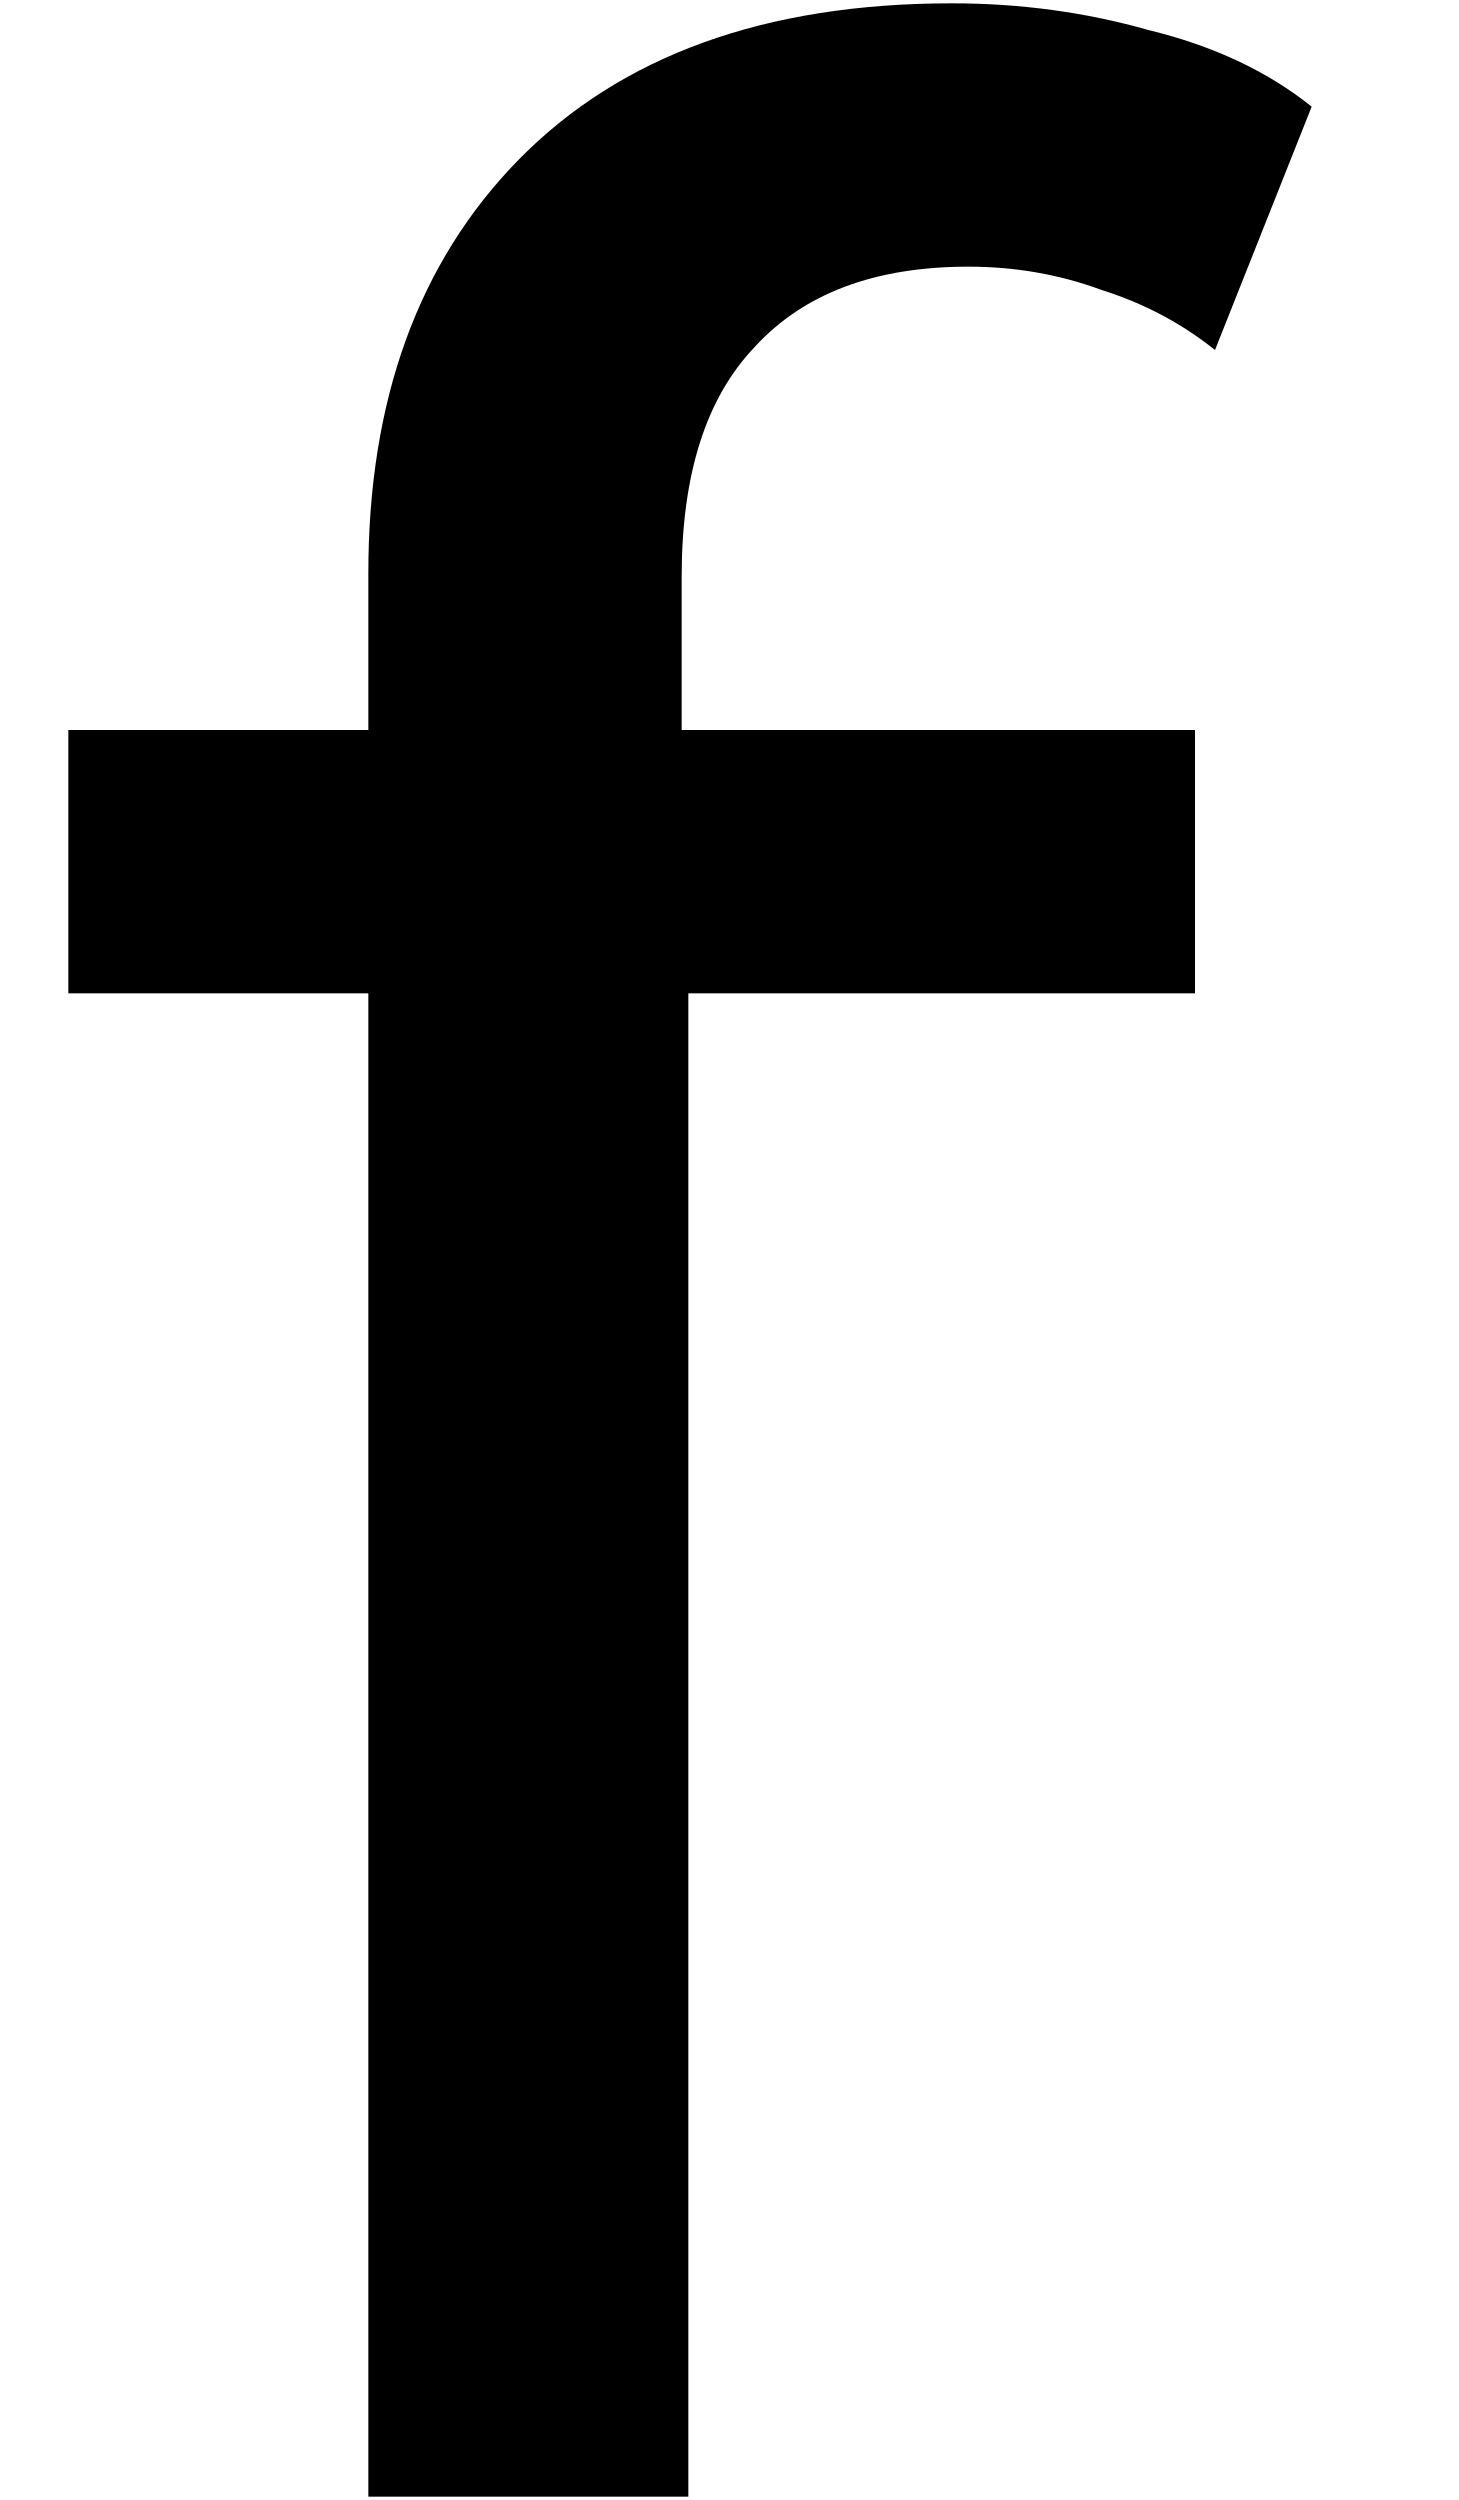
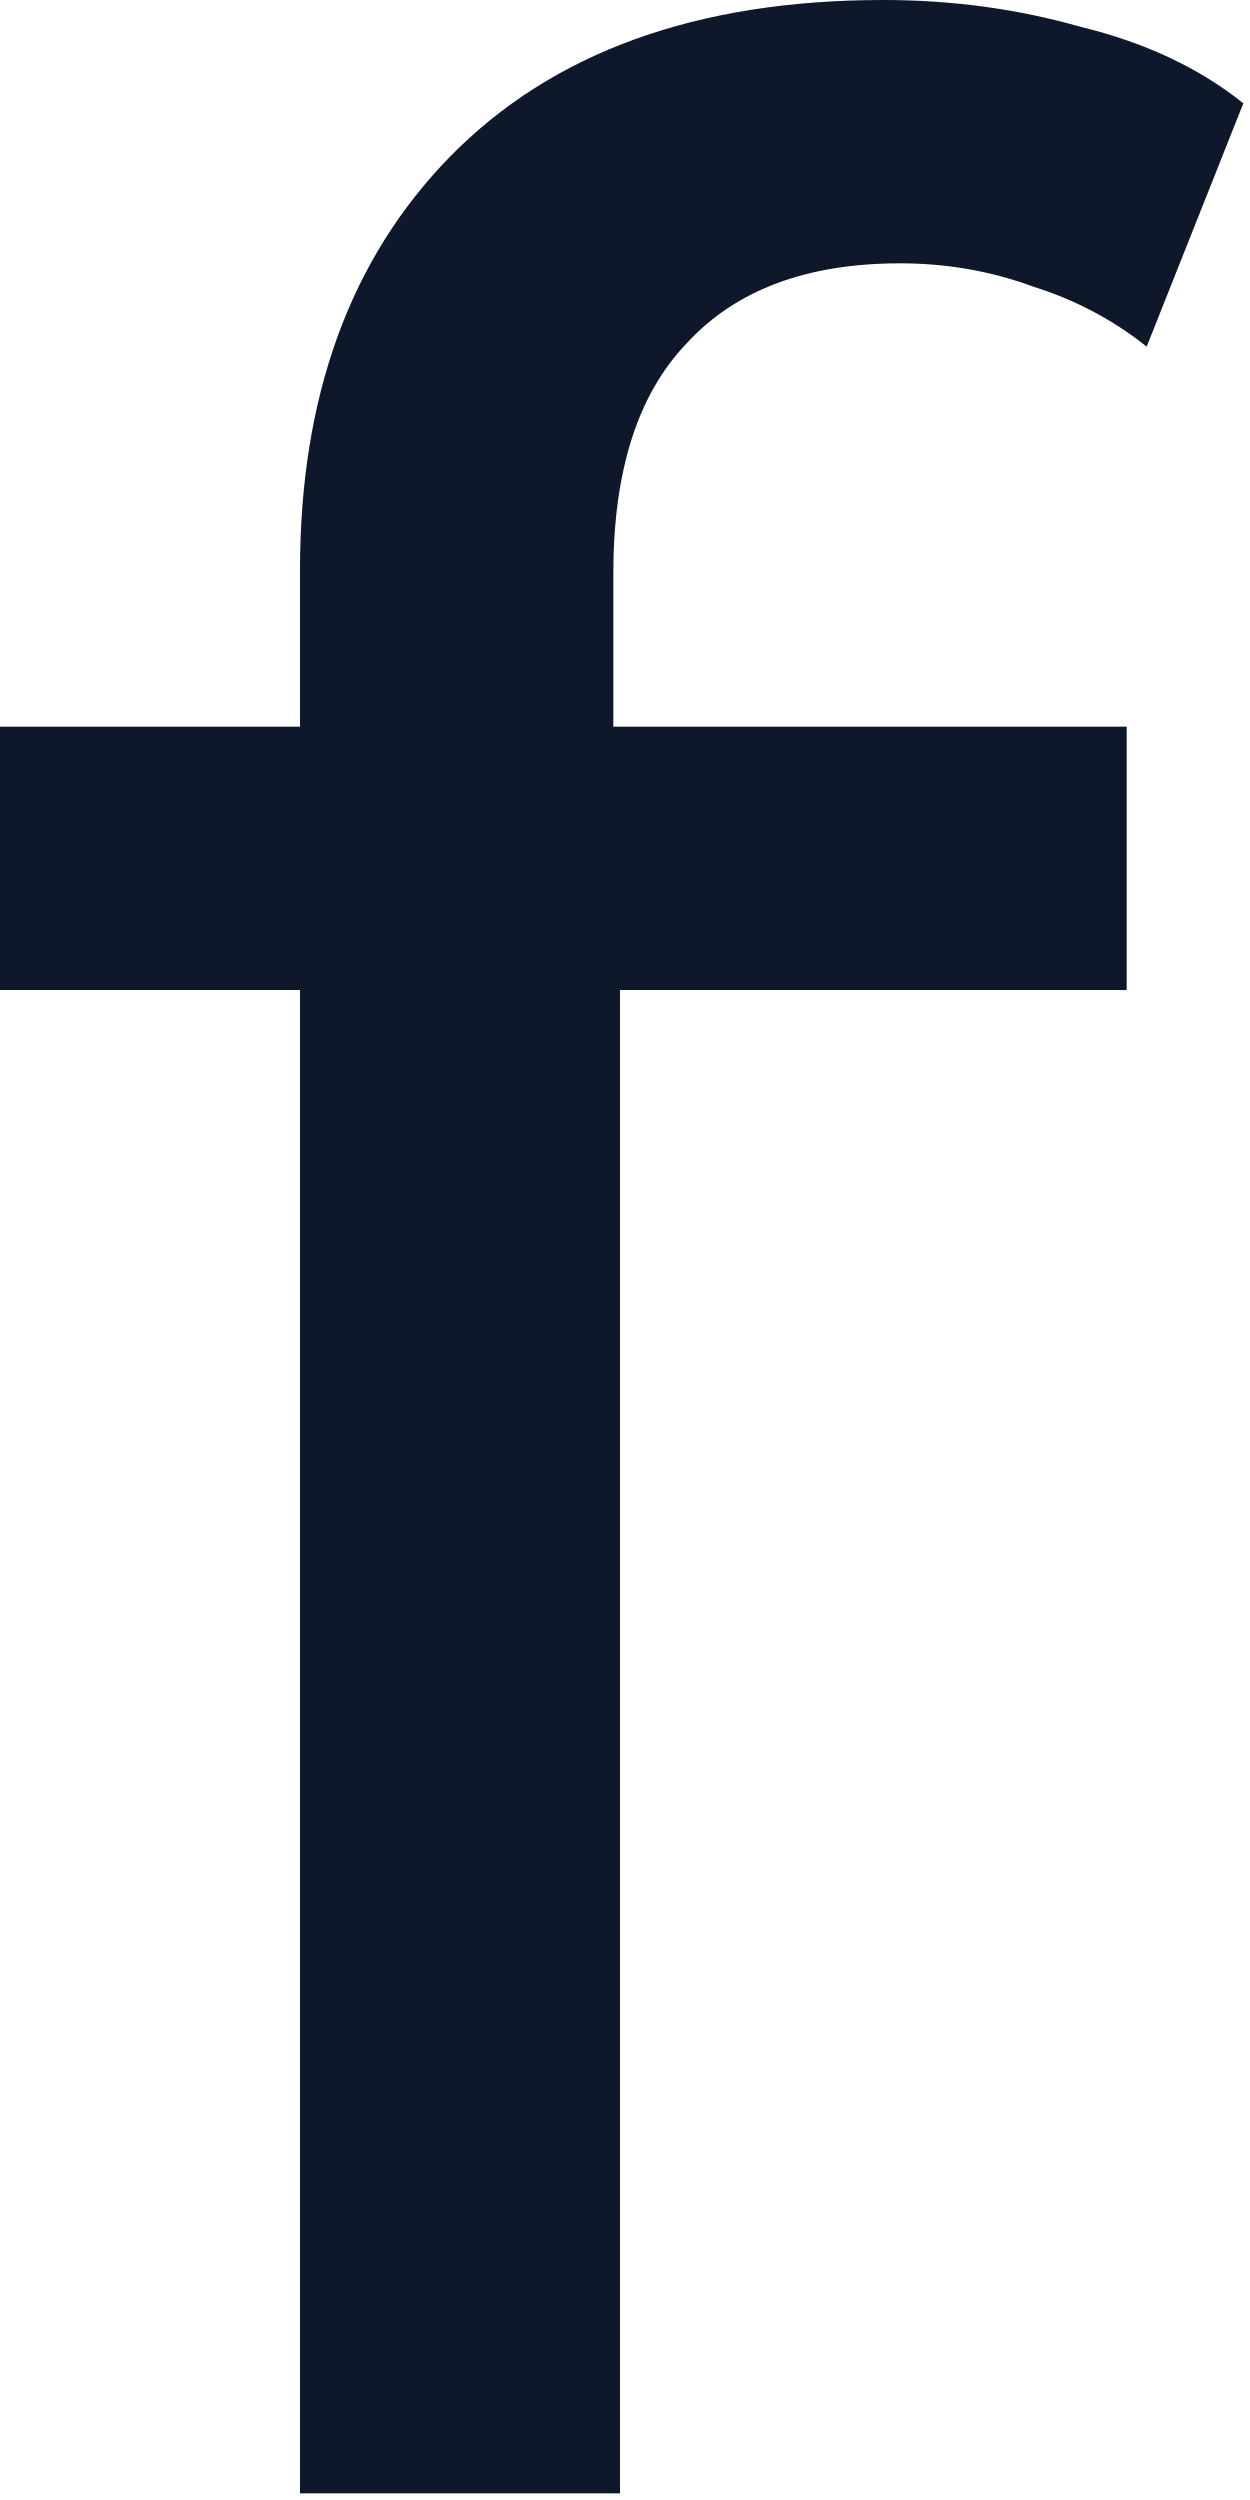
- <svg xmlns="http://www.w3.org/2000/svg" width="7" height="12" viewBox="0 0 7 12" fill="none">
-   <path d="M1.768 11.984V2.752C1.768 1.92 2.008 1.259 2.488 0.768C2.979 0.267 3.672 0.016 4.568 0.016C4.899 0.016 5.213 0.059 5.512 0.144C5.821 0.219 6.083 0.341 6.296 0.512L5.832 1.68C5.672 1.552 5.491 1.456 5.288 1.392C5.085 1.317 4.872 1.28 4.648 1.28C4.2 1.28 3.859 1.408 3.624 1.664C3.389 1.909 3.272 2.277 3.272 2.768V3.904L3.304 4.608V11.984H1.768ZM0.328 4.768V3.504H5.736V4.768H0.328Z" fill="currentColor" />
+ <svg xmlns="http://www.w3.org/2000/svg" width="6" height="12" viewBox="0 0 6 12" fill="none">
+   <path d="M1.44 11.968V2.736C1.44 1.904 1.68 1.243 2.16 0.752C2.651 0.251 3.344 0 4.24 0C4.571 0 4.885 0.043 5.184 0.128C5.493 0.203 5.755 0.325 5.968 0.496L5.504 1.664C5.344 1.536 5.163 1.44 4.96 1.376C4.757 1.301 4.544 1.264 4.32 1.264C3.872 1.264 3.531 1.392 3.296 1.648C3.061 1.893 2.944 2.261 2.944 2.752V3.888L2.976 4.592V11.968H1.44ZM0 4.752V3.488H5.408V4.752H0Z" fill="#0F172A" />
</svg>
